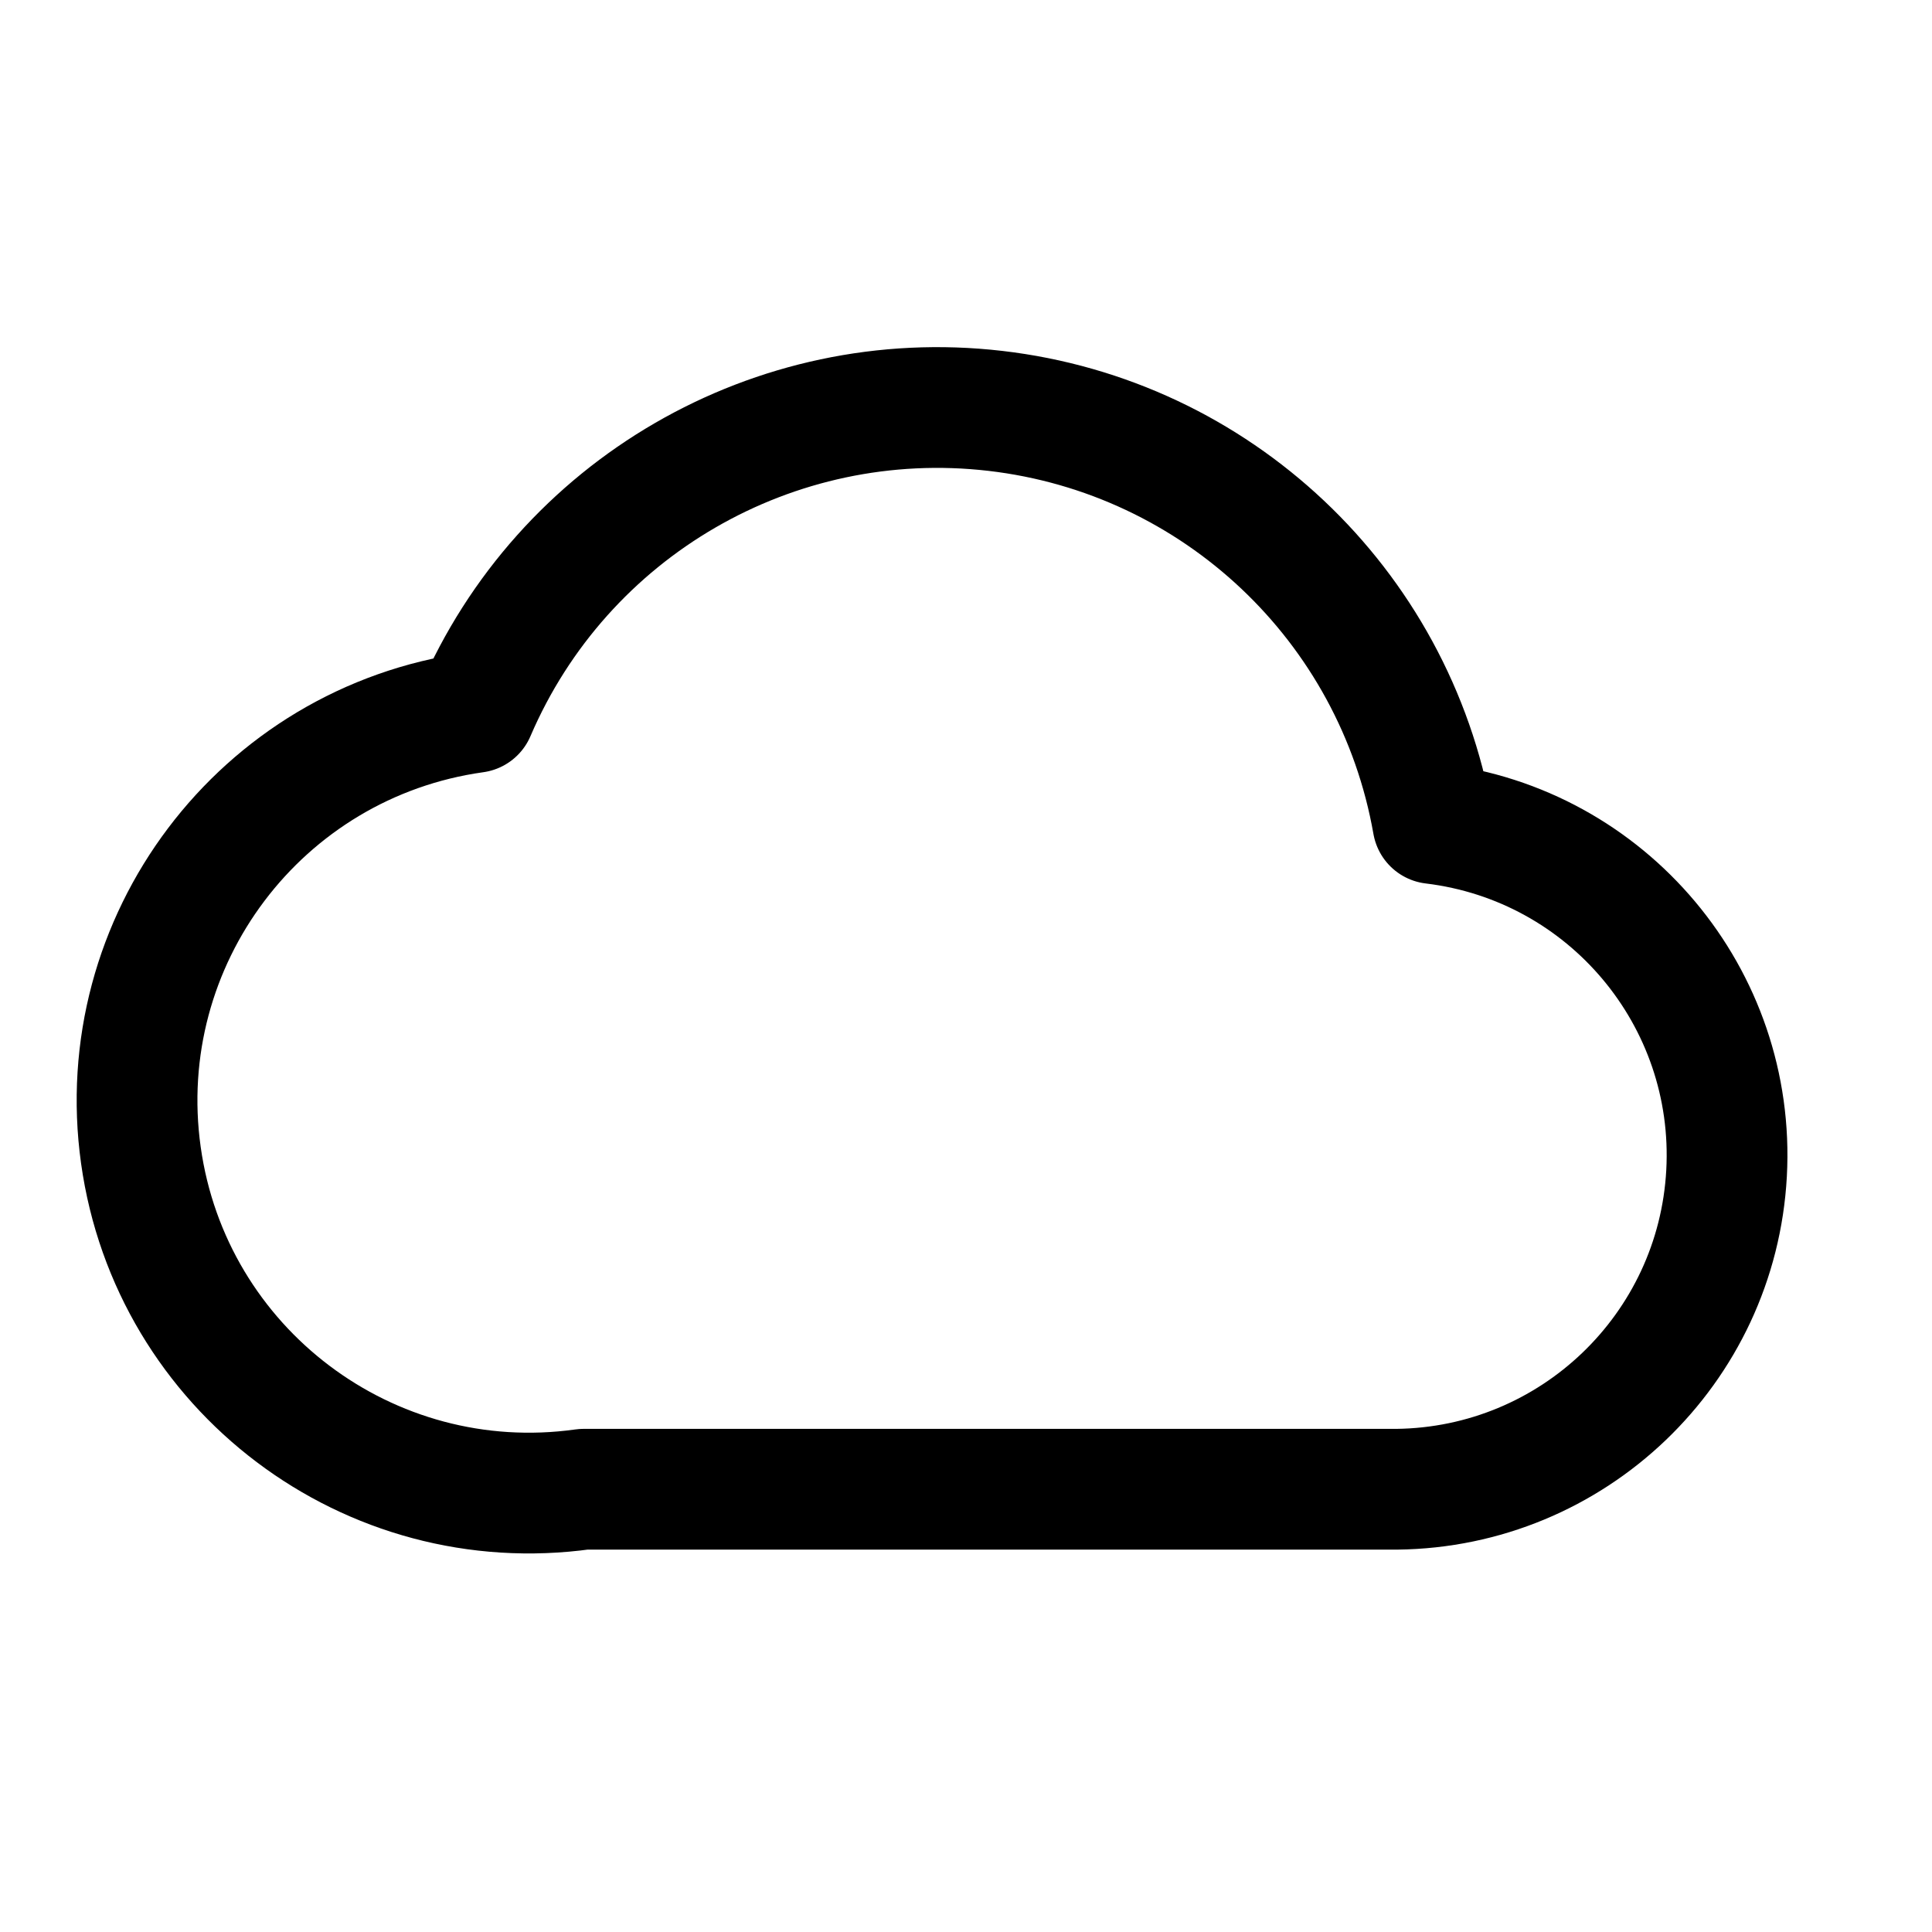
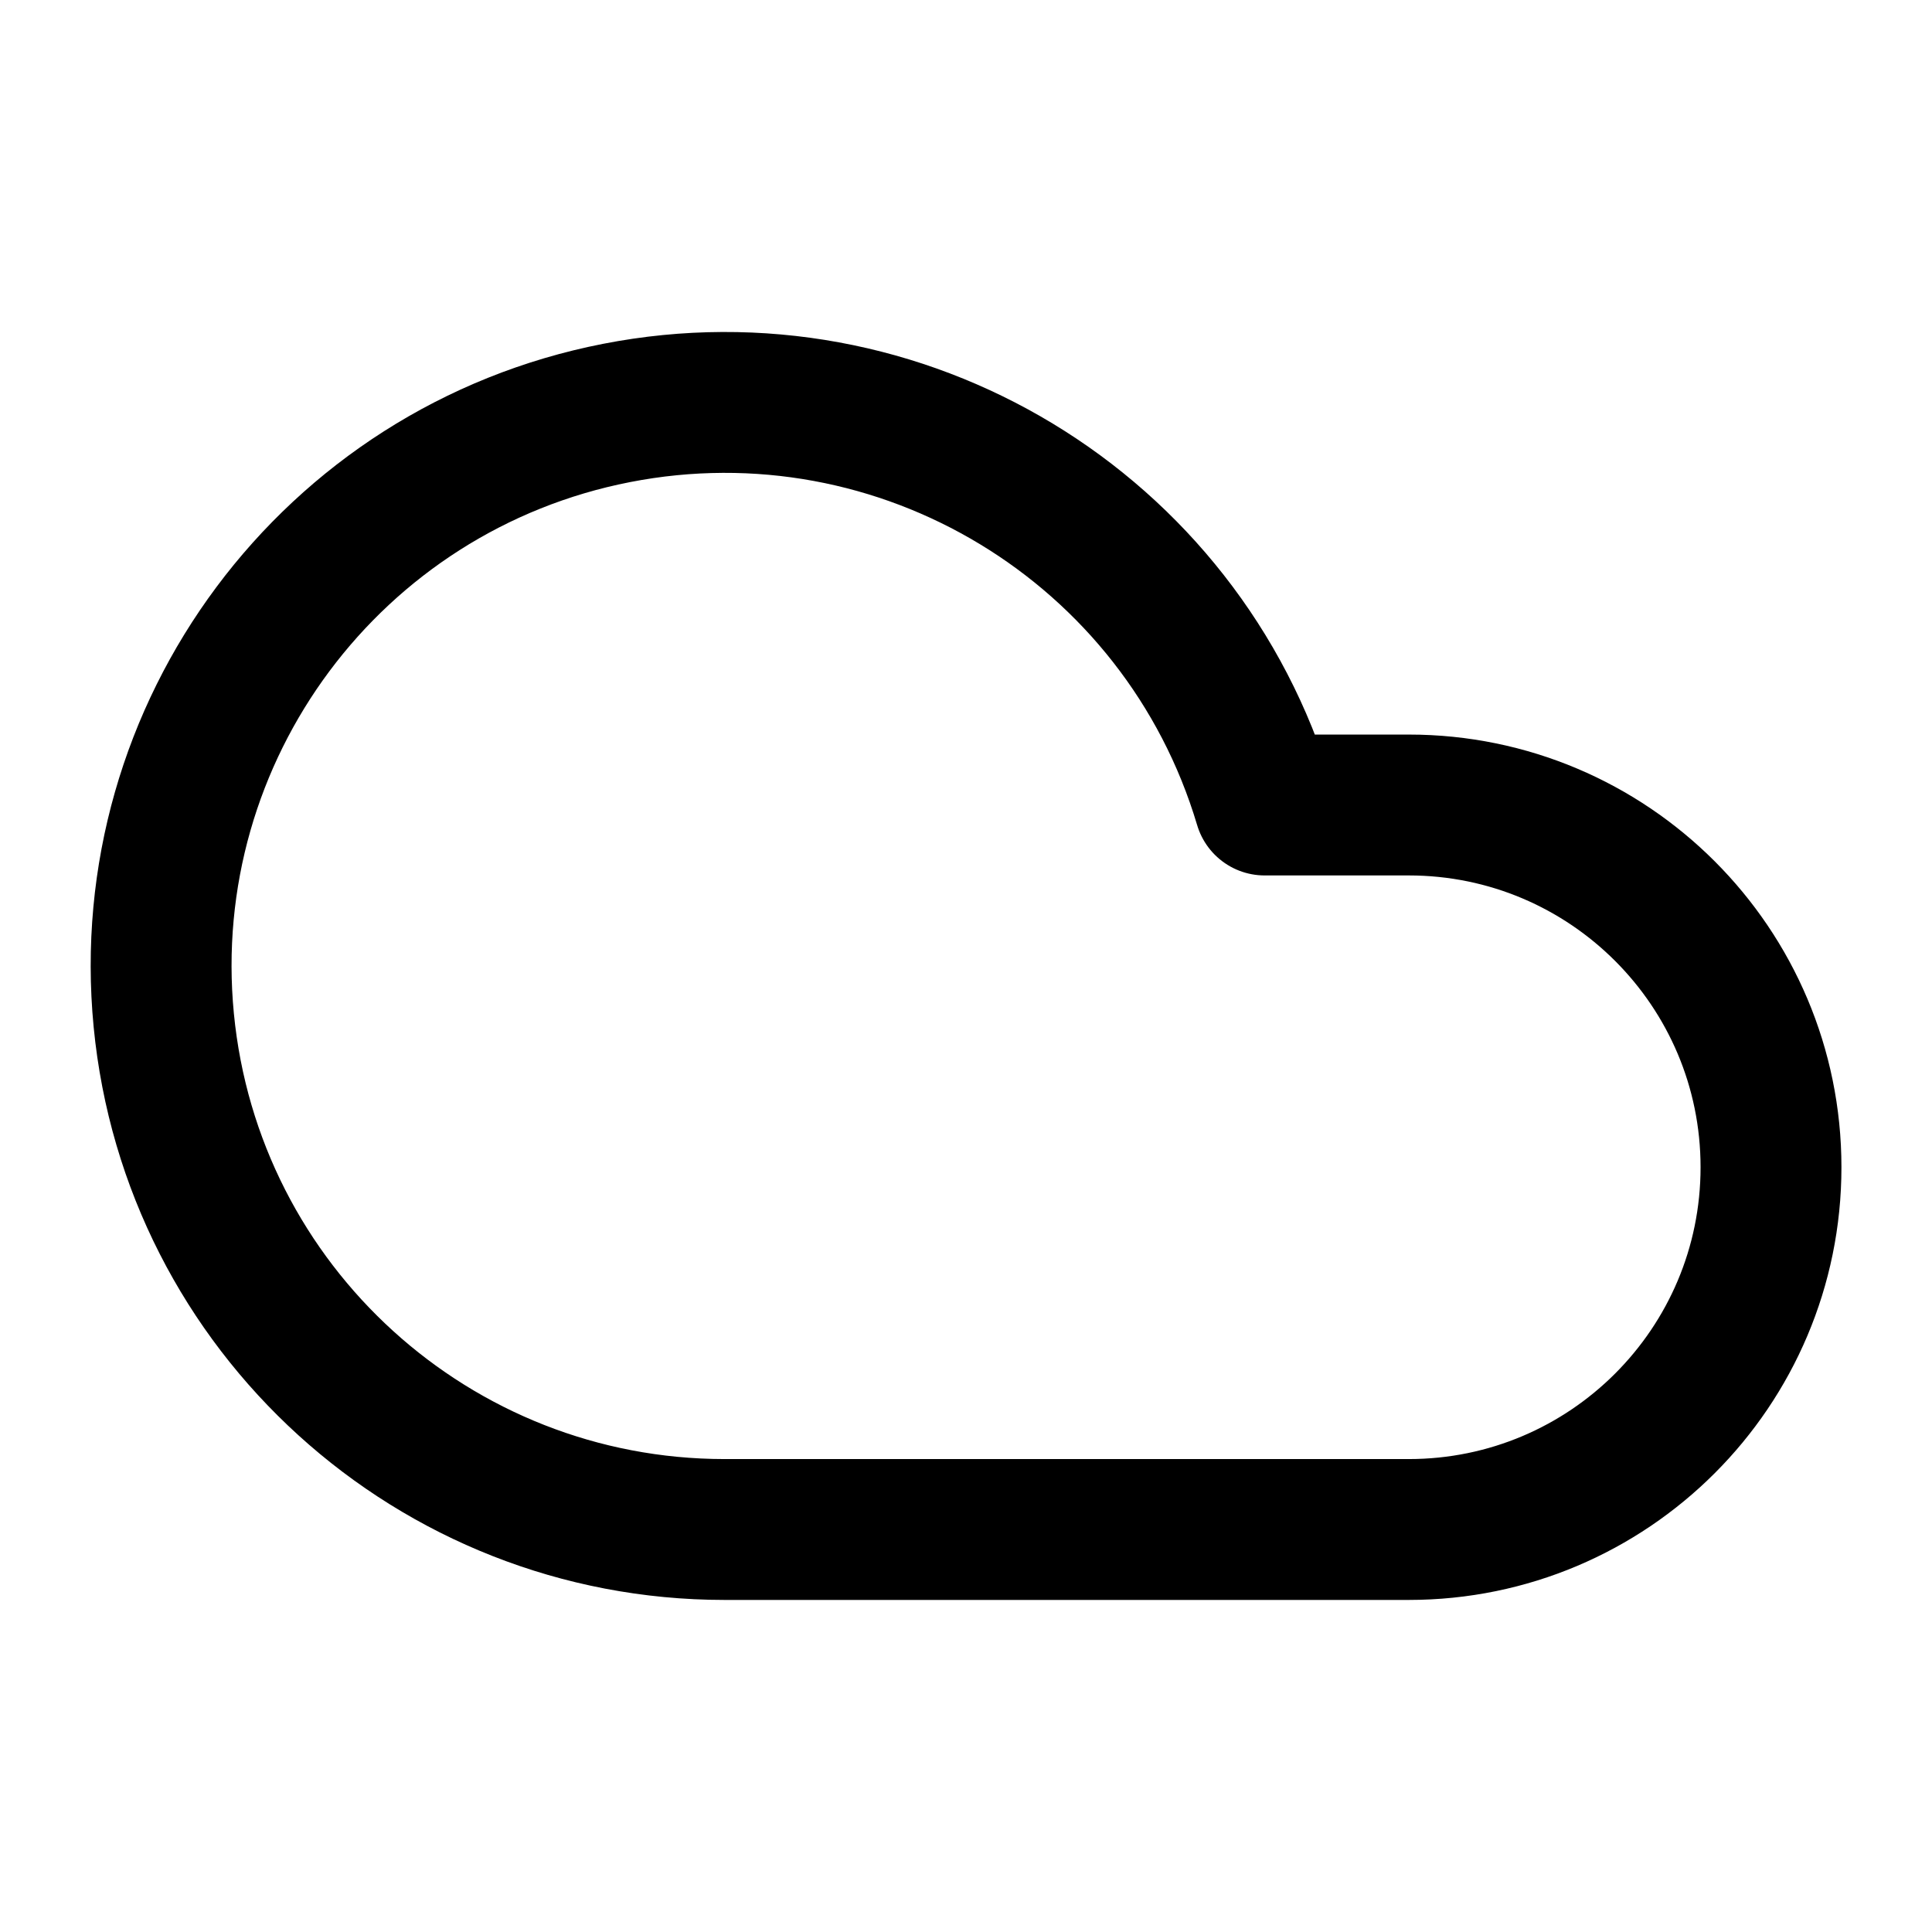
- <svg xmlns="http://www.w3.org/2000/svg" viewBox="0 0 24 24" fill="none">
-   <path d="M7.25 18.5h10.1a4.15 4.15 0 0 0 .45-8.27A6.25 6.25 0 0 0 5.9 8.85a4.85 4.85 0 0 0 1.35 9.65Z" stroke="currentColor" stroke-width="1.5" stroke-linecap="round" stroke-linejoin="round" />
+ <svg xmlns="http://www.w3.org/2000/svg" viewBox="0 0 24 24" fill="none" stroke="currentColor" stroke-width="1.75" stroke-linecap="round" stroke-linejoin="round">
+   <path d="M17.5 19L9 19A7 7 0 1 1 15.71 10L17.5 10A4.5 4.5 0 1 1 17.5 19Z" />
</svg>
